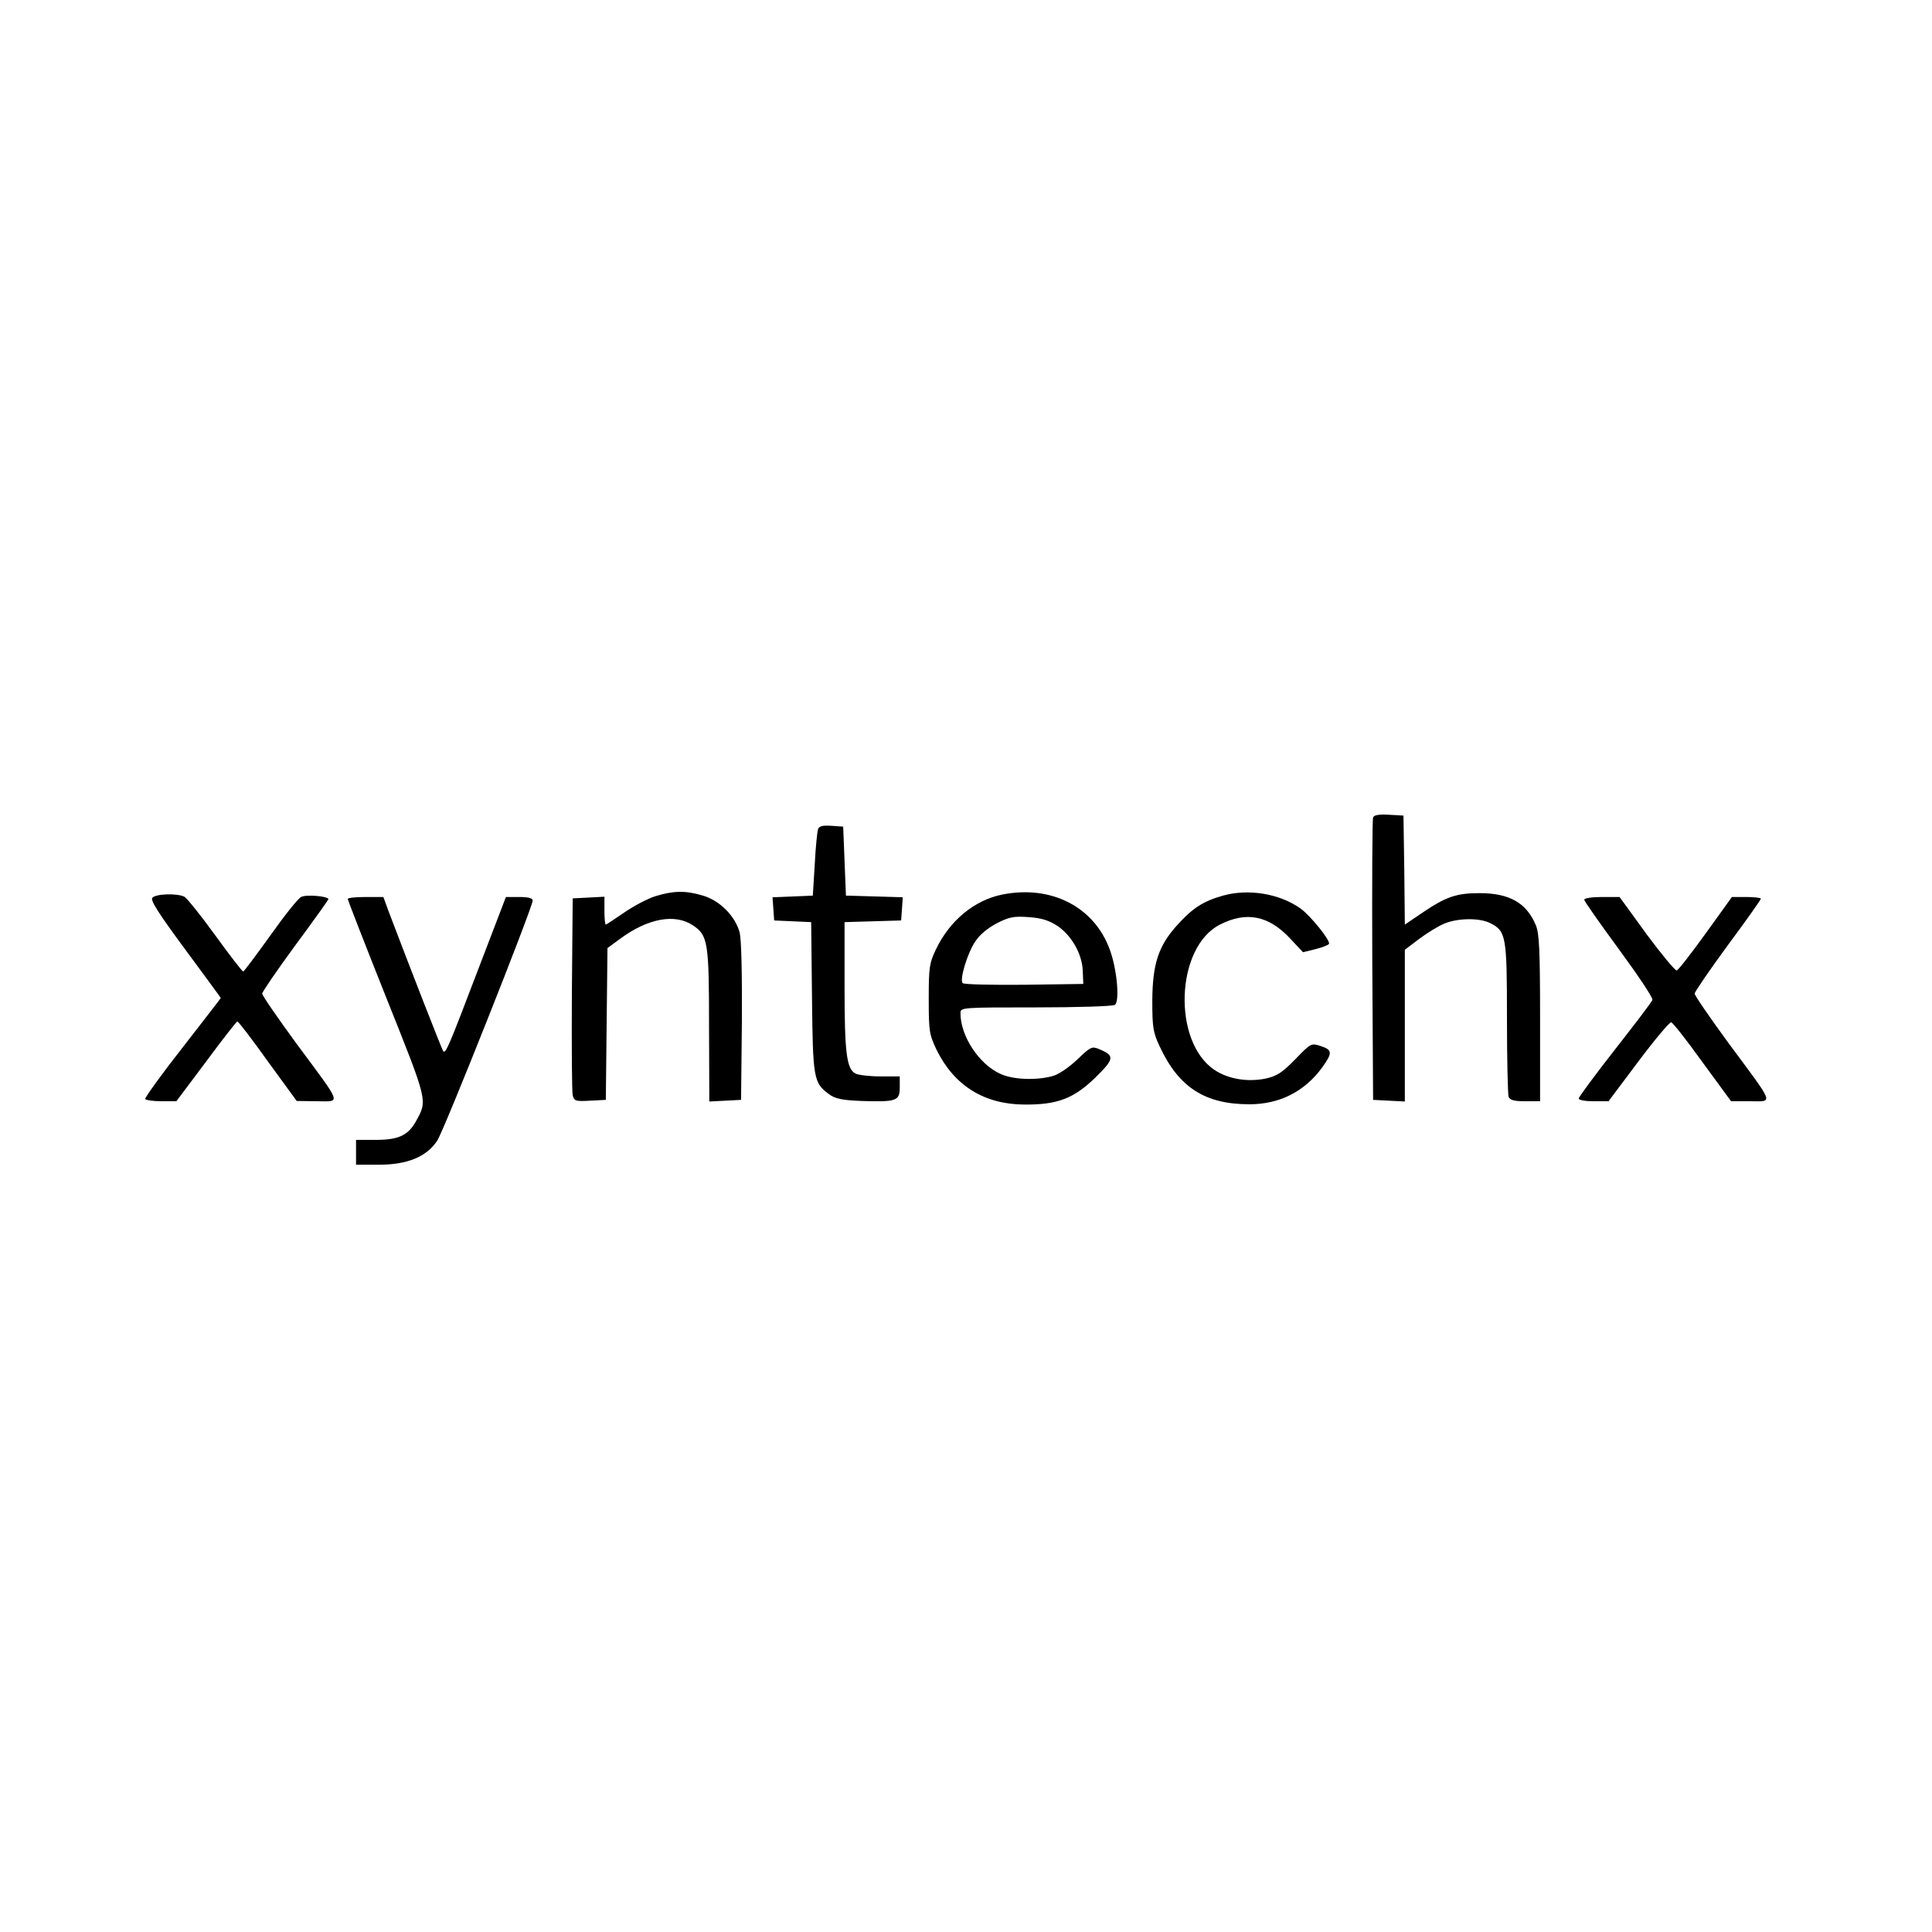
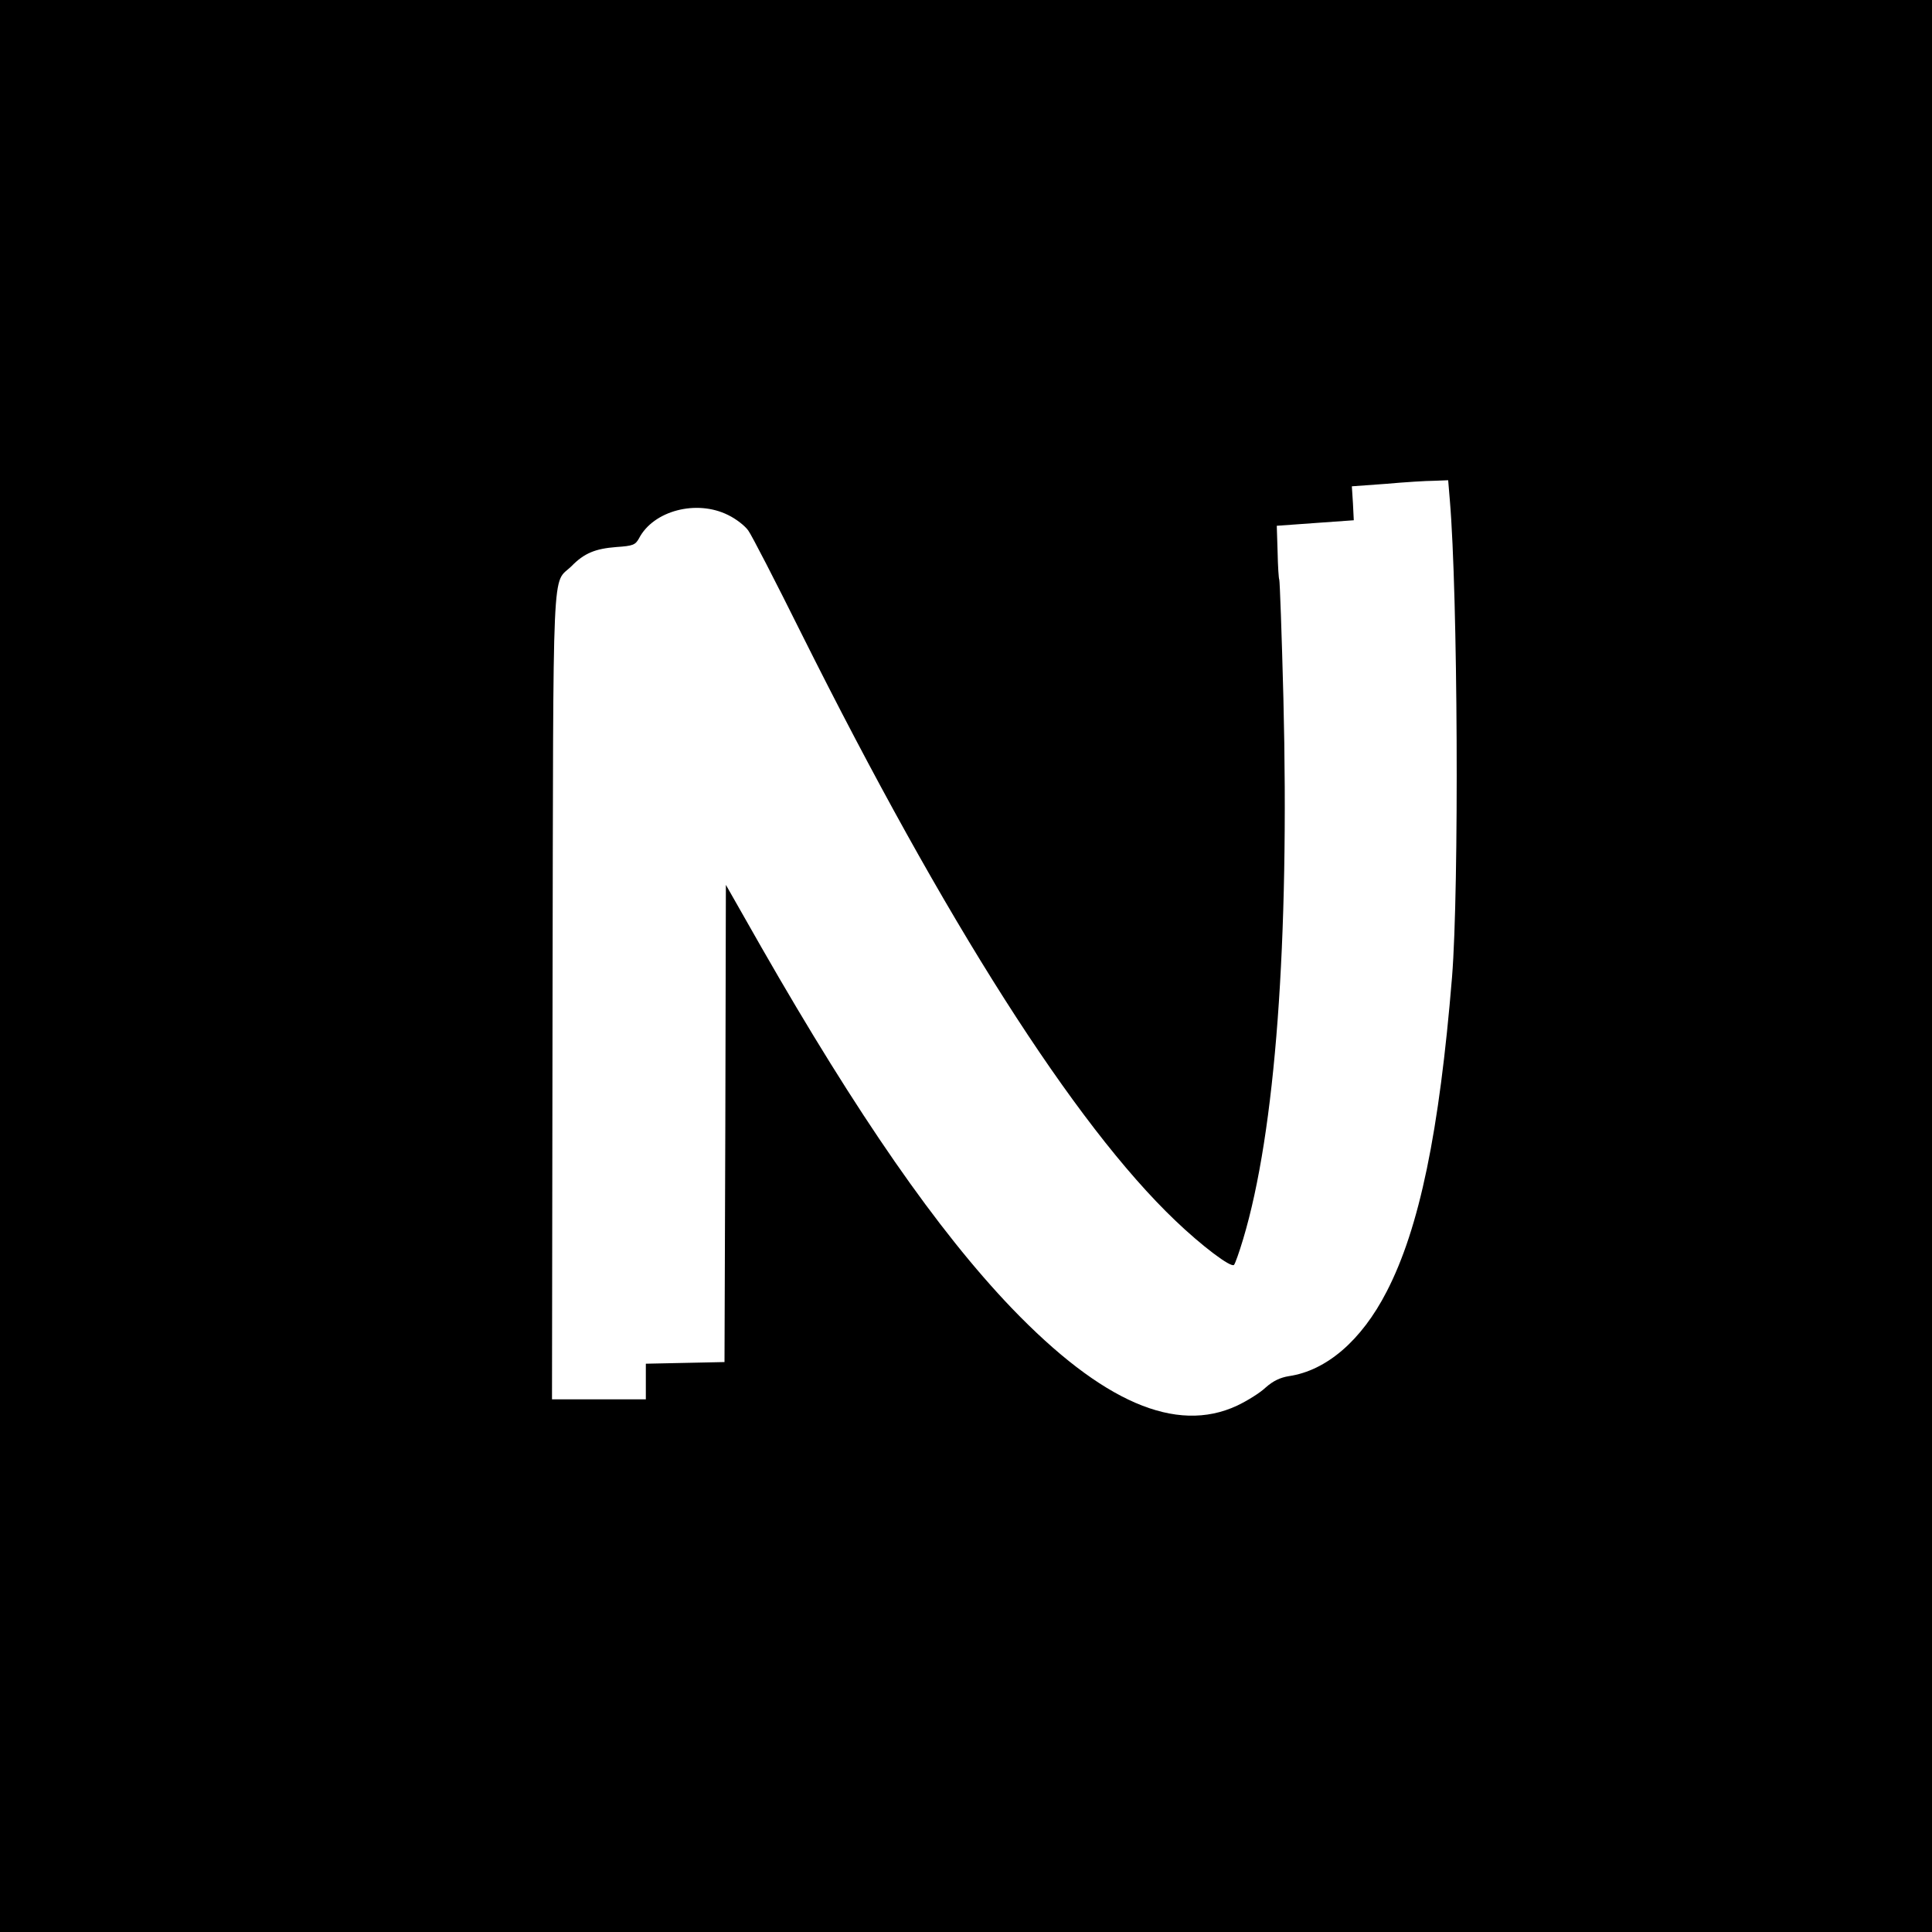
<svg xmlns="http://www.w3.org/2000/svg" version="1.0" width="700pt" height="700pt" viewBox="0 0 700 700" preserveAspectRatio="xMidYMid meet">
  <g transform="translate(0,700) scale(0.1,-0.1)" fill="#000000" stroke="none">
-     <path d="M4975 4038 c-3 -7 -4 -240 -3 -518 l3 -505 58 -3 57 -3 0 275 0 275 53 40 c28 21 69 46 91 55 49 20 128 21 166 1 57 -29 60 -47 60 -344 0 -148 3 -276 6 -285 5 -12 20 -16 60 -16 l54 0 0 300 c0 248 -3 307 -15 337 -34 82 -96 117 -205 117 -85 0 -123 -14 -211 -74 l-59 -40 -2 198 -3 197 -53 3 c-36 2 -54 -1 -57 -10z" />
-     <path d="M2964 3996 c-3 -9 -9 -66 -12 -128 l-7 -113 -73 -3 -73 -3 3 -42 3 -42 67 -3 67 -3 3 -272 c3 -296 6 -310 61 -351 23 -17 46 -22 118 -25 127 -4 139 0 139 49 l0 40 -71 0 c-39 0 -79 5 -89 10 -33 17 -40 76 -40 317 l0 232 103 3 102 3 3 42 3 42 -103 3 -103 3 -5 125 -5 125 -43 3 c-31 2 -44 -1 -48 -12z" />
-     <path d="M2375 3753 c-27 -8 -78 -35 -113 -59 -35 -24 -65 -44 -67 -44 -3 0 -5 23 -5 50 l0 51 -57 -3 -58 -3 -3 -345 c-1 -190 0 -355 3 -368 5 -21 10 -23 63 -20 l57 3 3 275 3 275 45 33 c101 75 200 93 265 49 54 -36 58 -61 58 -365 l1 -273 58 3 57 3 3 283 c1 179 -2 298 -8 323 -16 60 -72 116 -133 134 -63 19 -107 18 -172 -2z" />
-     <path d="M3632 3759 c-101 -20 -191 -94 -241 -199 -24 -50 -26 -66 -26 -180 0 -118 2 -128 29 -185 64 -129 172 -196 317 -197 121 -1 179 22 257 97 70 69 72 80 14 104 -26 11 -31 8 -79 -38 -31 -29 -67 -54 -90 -60 -58 -16 -143 -13 -188 8 -78 35 -145 137 -145 220 0 21 4 21 273 21 149 0 278 4 286 9 19 12 8 132 -19 203 -57 153 -212 232 -388 197z m198 -113 c52 -34 91 -103 93 -163 l2 -48 -214 -3 c-118 -1 -218 1 -223 6 -12 12 16 106 45 150 16 25 45 49 79 67 45 23 62 26 116 22 45 -3 73 -12 102 -31z" />
-     <path d="M4431 3755 c-71 -20 -110 -45 -165 -106 -69 -76 -90 -141 -91 -274 0 -99 3 -116 27 -167 69 -148 164 -209 325 -209 109 0 200 46 264 134 37 52 37 63 -6 77 -34 11 -35 11 -92 -48 -48 -49 -67 -61 -108 -70 -65 -13 -134 -2 -184 31 -154 102 -142 445 19 527 96 49 177 33 255 -51 l46 -49 45 11 c24 6 47 15 49 19 7 11 -67 103 -104 129 -75 53 -187 72 -280 46z" />
-     <path d="M552 3747 c-8 -9 23 -57 119 -187 71 -96 129 -175 129 -176 0 -1 -63 -82 -139 -180 -77 -98 -137 -182 -135 -186 3 -4 29 -8 59 -8 l54 0 108 144 c59 80 110 145 113 145 3 1 53 -64 110 -144 l105 -144 73 -1 c88 0 95 -19 -74 209 -68 93 -124 174 -124 181 0 6 54 85 120 175 66 89 120 165 120 167 0 11 -82 18 -99 8 -11 -5 -61 -68 -112 -140 -51 -71 -95 -130 -98 -130 -3 0 -49 59 -101 131 -52 72 -103 135 -112 140 -25 13 -104 11 -116 -4z" />
-     <path d="M1260 3743 c0 -4 63 -166 140 -359 151 -378 149 -370 108 -445 -29 -53 -64 -69 -147 -69 l-71 0 0 -45 0 -45 83 0 c103 0 173 29 211 87 25 37 346 846 346 870 0 9 -16 13 -49 13 l-48 0 -103 -269 c-104 -273 -115 -299 -124 -290 -4 4 -121 304 -198 507 l-19 52 -65 0 c-35 0 -64 -3 -64 -7z" />
-     <path d="M5740 3740 c0 -5 57 -86 126 -180 69 -94 124 -176 121 -183 -2 -7 -64 -88 -136 -180 -72 -92 -131 -172 -131 -177 0 -6 24 -10 54 -10 l54 0 108 144 c60 80 114 144 119 142 6 -1 57 -66 113 -144 l104 -142 69 0 c85 0 91 -18 -77 209 -68 93 -124 174 -124 181 0 6 54 85 120 175 66 89 120 165 120 169 0 3 -24 6 -52 6 l-53 0 -95 -132 c-52 -72 -99 -133 -105 -134 -5 -2 -54 57 -109 131 l-98 135 -64 0 c-35 0 -64 -4 -64 -10z" />
+     <path d="M0 3500 l0 -3500 3500 0 3500 0 0 3500 0 3500 -3500 0 -3500 0 0 -3500z m5253 1688 c29 -340 34 -1404 8 -1728 -46 -561 -118 -910 -237 -1140 -91 -177 -218 -286 -354 -306 -31 -5 -57 -17 -84 -41 -21 -20 -68 -49 -104 -66 -221 -103 -489 13 -816 353 -269 281 -559 699 -908 1309 l-128 225 -2 -865 -3 -864 -142 -3 -143 -3 0 -64 0 -65 -170 0 -170 0 2 1463 c3 1624 -3 1485 69 1556 46 47 86 63 162 69 61 4 69 8 82 31 52 101 209 142 323 85 29 -14 61 -39 73 -56 12 -16 99 -185 194 -376 520 -1041 988 -1776 1353 -2124 96 -92 202 -172 213 -161 4 4 19 46 33 93 117 389 168 1078 146 1960 -6 233 -13 427 -15 430 -2 3 -5 48 -6 100 l-3 95 139 10 140 10 -3 61 -4 62 124 9 c67 6 146 11 174 11 l51 2 6 -72z" />
  </g>
</svg>
